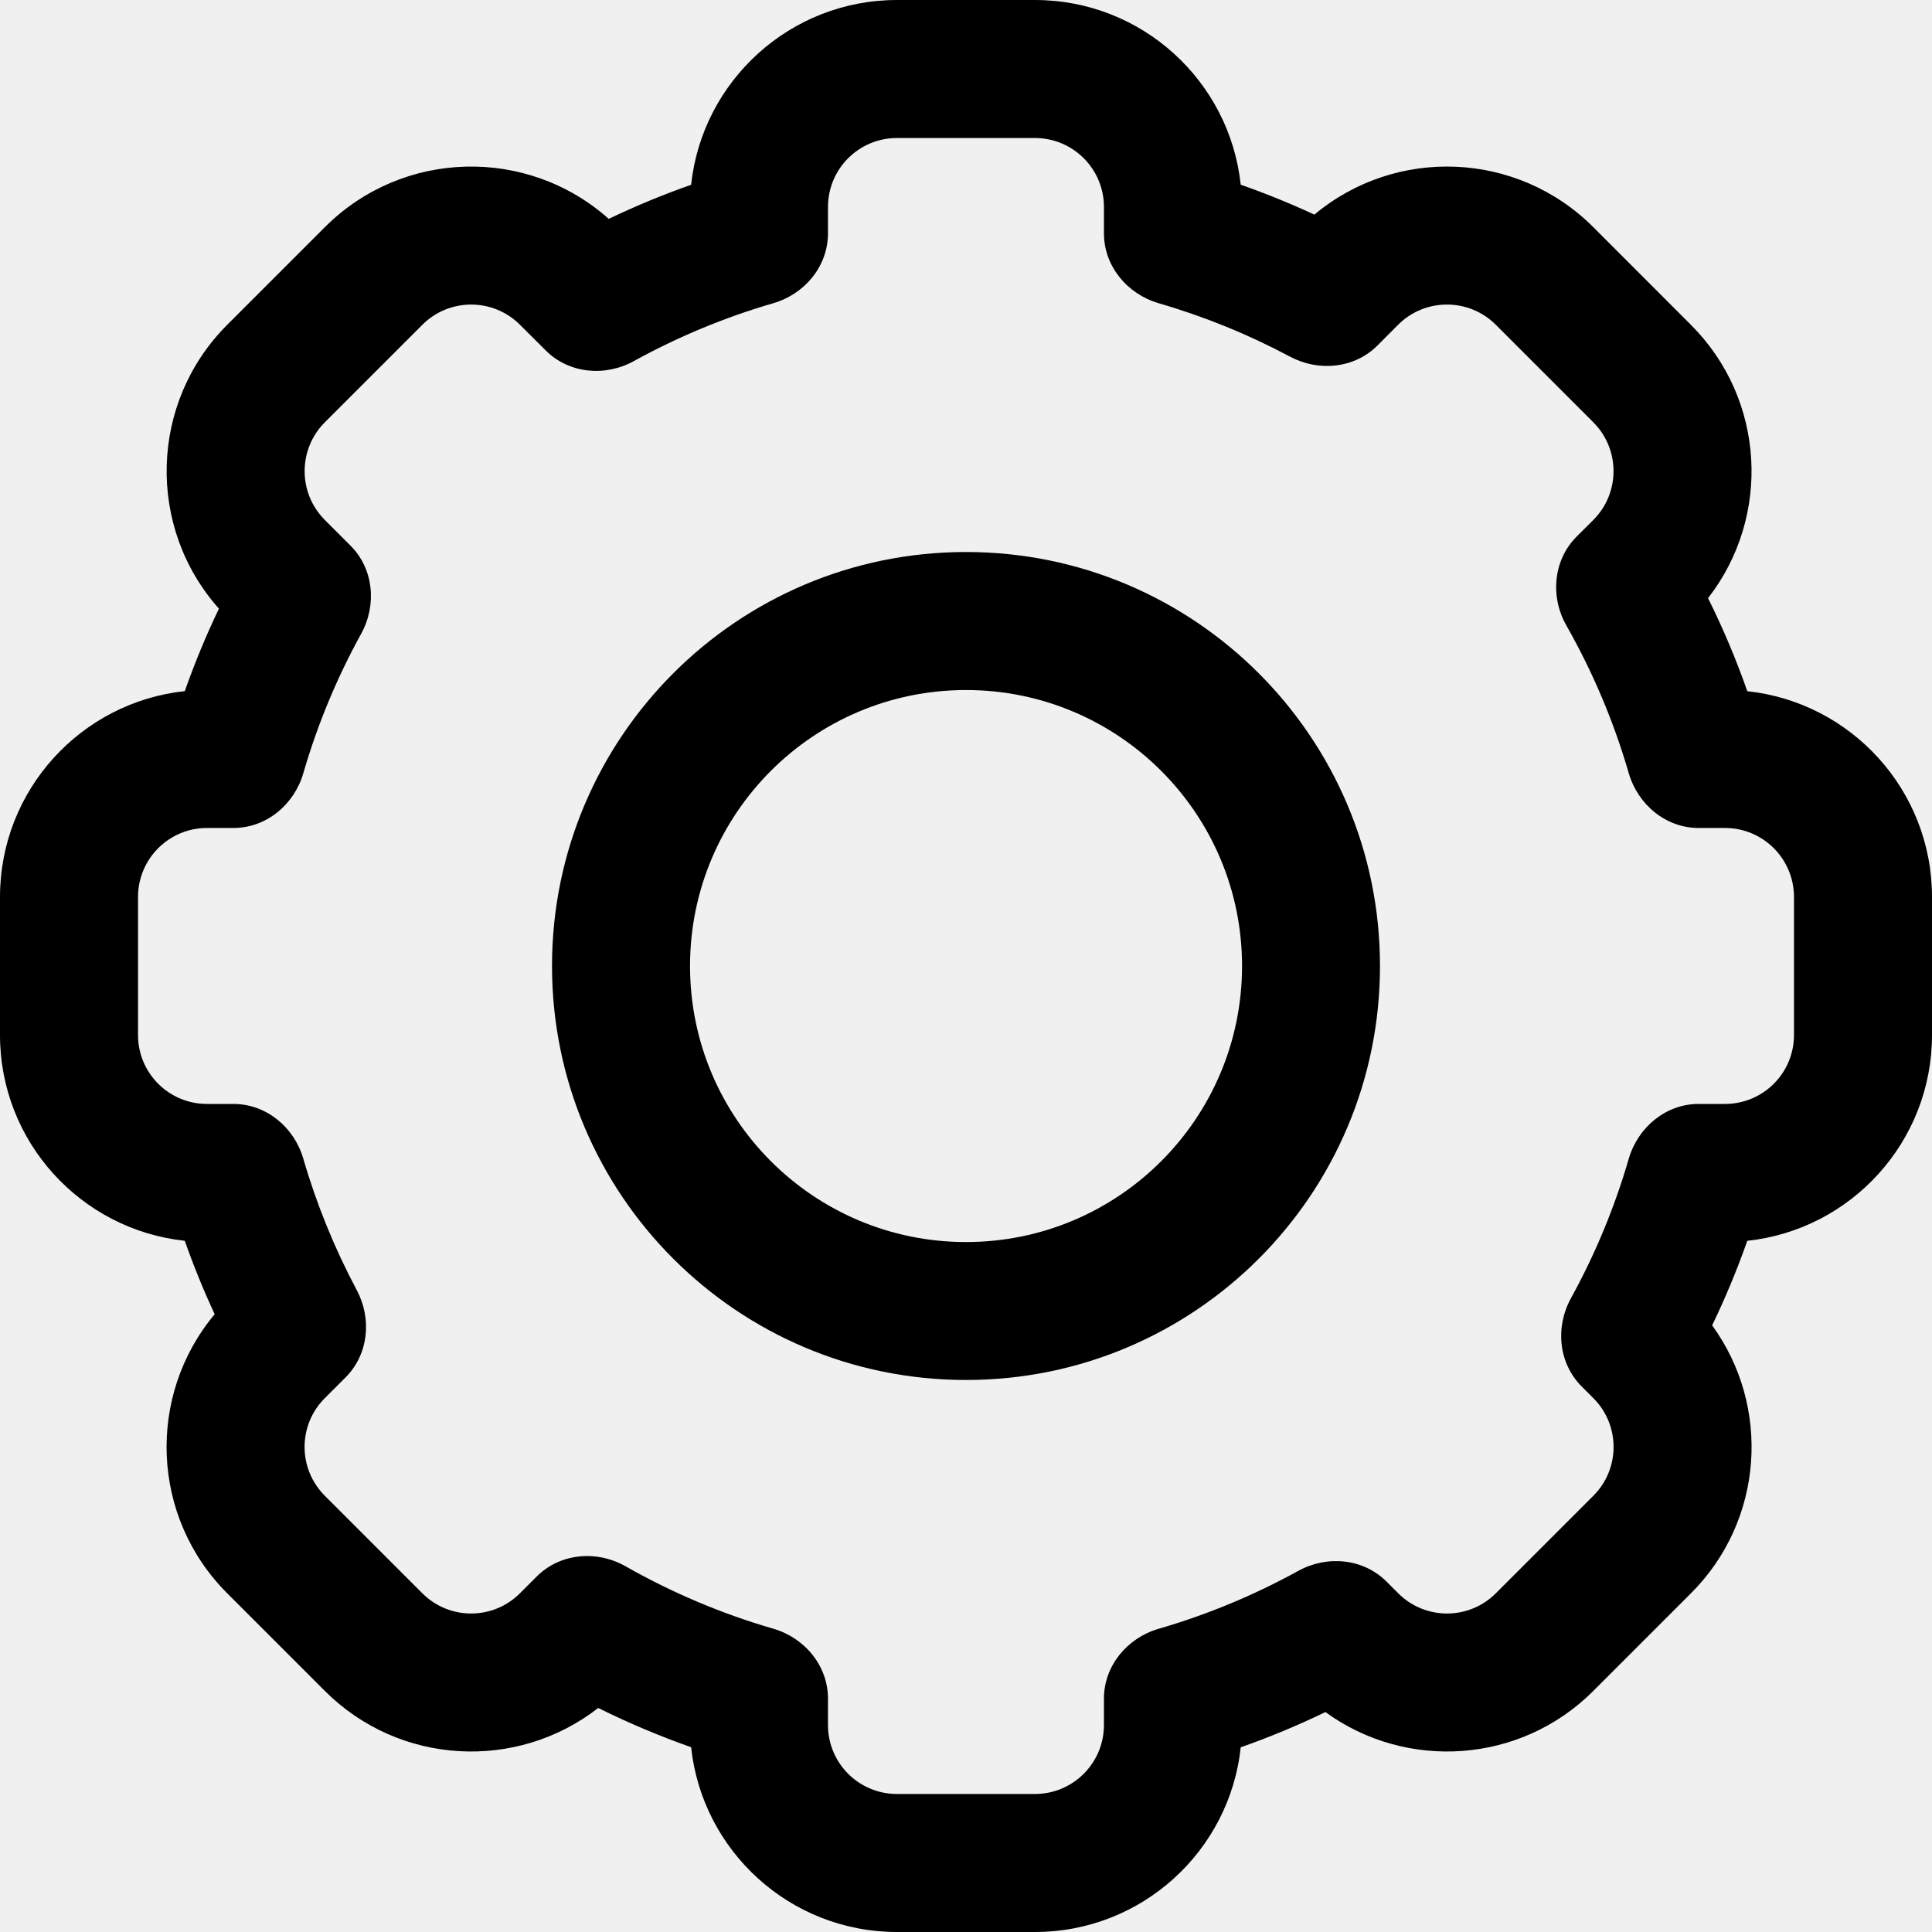
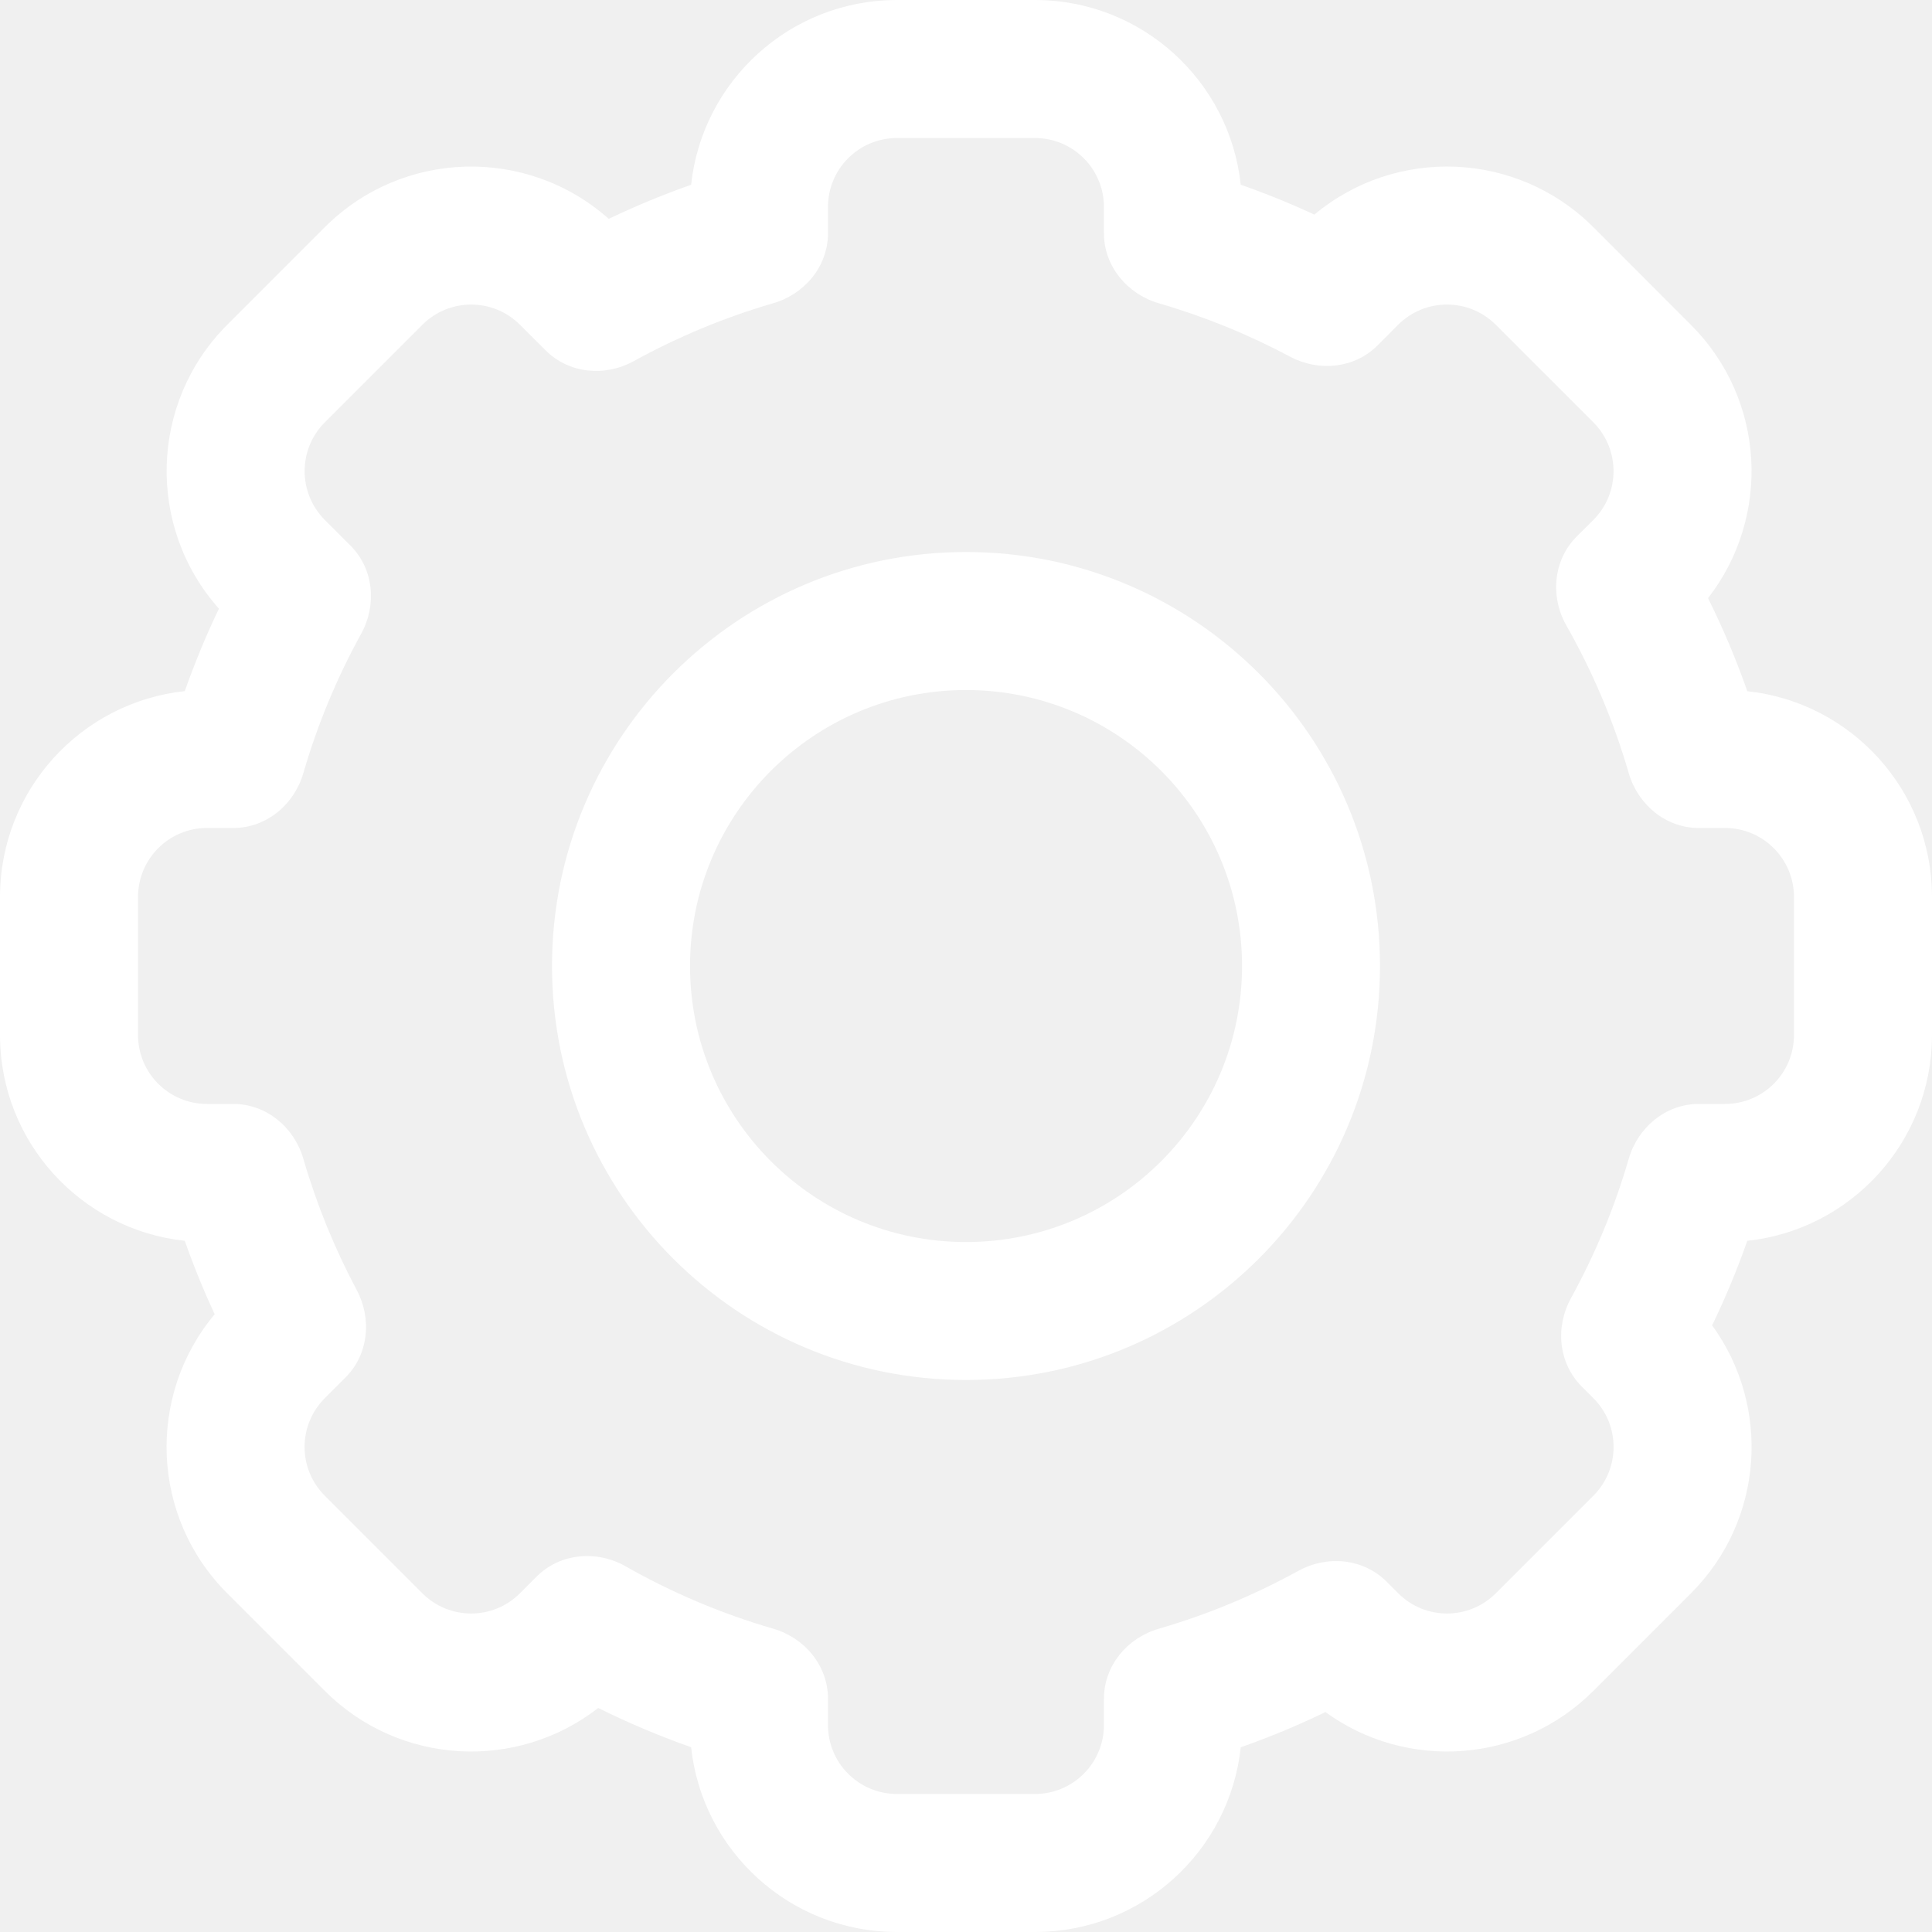
<svg xmlns="http://www.w3.org/2000/svg" width="25" height="25" viewBox="0 0 25 25" fill="none">
  <g clip-path="url(#clip0_725_2379)">
-     <path fill-rule="evenodd" clip-rule="evenodd" d="M12.5 17.857C15.459 17.857 17.857 15.459 17.857 12.5C17.857 9.542 15.459 7.143 12.5 7.143C9.542 7.143 7.143 9.542 7.143 12.5C7.143 15.459 9.542 17.857 12.5 17.857ZM16.072 12.5C16.072 14.473 14.473 16.072 12.5 16.072C10.528 16.072 8.929 14.473 8.929 12.5C8.929 10.528 10.528 8.929 12.5 8.929C14.473 8.929 16.072 10.528 16.072 12.5Z" fill="black" />
-     <path fill-rule="evenodd" clip-rule="evenodd" d="M0 11.607V13.393C0 14.775 1.047 15.912 2.391 16.056C2.505 16.38 2.634 16.697 2.778 17.006C1.897 18.059 1.951 19.629 2.94 20.617L4.203 21.88C5.169 22.846 6.69 22.92 7.741 22.101C8.129 22.294 8.53 22.463 8.943 22.609C9.087 23.953 10.224 25 11.607 25H13.392C14.774 25 15.912 23.953 16.055 22.61C16.431 22.478 16.796 22.326 17.151 22.154C18.198 22.916 19.674 22.825 20.618 21.88L21.881 20.617C22.826 19.673 22.917 18.198 22.155 17.15C22.326 16.796 22.478 16.431 22.61 16.056C23.954 15.912 25 14.774 25 13.393V11.607C25 10.225 23.954 9.088 22.61 8.944C22.465 8.53 22.295 8.128 22.102 7.74C22.92 6.689 22.847 5.169 21.88 4.203L20.618 2.94C19.629 1.951 18.06 1.897 17.008 2.777C16.698 2.633 16.38 2.504 16.055 2.39C15.911 1.046 14.774 0 13.392 0H11.607C10.225 0 9.087 1.047 8.943 2.391C8.578 2.519 8.223 2.667 7.877 2.832C6.825 1.895 5.212 1.931 4.203 2.94L2.941 4.202C1.932 5.211 1.896 6.825 2.833 7.876C2.667 8.222 2.52 8.578 2.391 8.943C1.047 9.087 0 10.225 0 11.607ZM14.285 2.679C14.285 2.185 13.885 1.786 13.392 1.786H11.607C11.113 1.786 10.714 2.185 10.714 2.679V3.02C10.714 3.445 10.413 3.806 10.005 3.924C9.372 4.108 8.768 4.361 8.201 4.673C7.829 4.878 7.361 4.835 7.061 4.534L6.729 4.203C6.38 3.854 5.815 3.854 5.466 4.202L4.203 5.465C3.855 5.814 3.855 6.379 4.203 6.728L4.535 7.06C4.836 7.36 4.878 7.828 4.674 8.2C4.361 8.767 4.109 9.372 3.925 10.005C3.807 10.413 3.445 10.714 3.021 10.714H2.679C2.185 10.714 1.786 11.114 1.786 11.607V13.393C1.786 13.886 2.185 14.285 2.679 14.285H3.021C3.445 14.285 3.807 14.586 3.925 14.994C4.098 15.589 4.331 16.158 4.617 16.695C4.814 17.065 4.769 17.526 4.472 17.823L4.203 18.092C3.854 18.441 3.854 19.006 4.203 19.355L5.465 20.617C5.814 20.966 6.379 20.966 6.728 20.617L6.945 20.4C7.249 20.096 7.724 20.056 8.097 20.269C8.694 20.608 9.333 20.88 10.005 21.075C10.413 21.193 10.714 21.555 10.714 21.979V22.321C10.714 22.815 11.113 23.214 11.607 23.214H13.392C13.885 23.214 14.285 22.815 14.285 22.321V21.98C14.285 21.555 14.586 21.194 14.994 21.076C15.628 20.892 16.233 20.639 16.8 20.327C17.172 20.122 17.64 20.165 17.941 20.465L18.093 20.617C18.442 20.966 19.007 20.966 19.356 20.617L20.618 19.355C20.967 19.006 20.967 18.441 20.618 18.092L20.466 17.94C20.166 17.639 20.123 17.171 20.328 16.799C20.64 16.232 20.892 15.628 21.076 14.994C21.195 14.586 21.556 14.285 21.98 14.285H22.321C22.815 14.285 23.214 13.886 23.214 13.393V11.607C23.214 11.114 22.815 10.714 22.321 10.714H21.98C21.556 10.714 21.195 10.413 21.076 10.005C20.881 9.333 20.609 8.693 20.27 8.096C20.057 7.723 20.098 7.248 20.401 6.944L20.618 6.728C20.966 6.379 20.966 5.814 20.618 5.465L19.355 4.202C19.006 3.854 18.441 3.854 18.092 4.202L17.824 4.471C17.527 4.768 17.066 4.813 16.695 4.616C16.159 4.33 15.589 4.097 14.994 3.924C14.586 3.805 14.285 3.444 14.285 3.02V2.679Z" fill="black" />
+     <path fill-rule="evenodd" clip-rule="evenodd" d="M12.5 17.857C15.459 17.857 17.857 15.459 17.857 12.5C17.857 9.542 15.459 7.143 12.5 7.143C9.542 7.143 7.143 9.542 7.143 12.5C7.143 15.459 9.542 17.857 12.5 17.857ZM16.072 12.5C16.072 14.473 14.473 16.072 12.5 16.072C10.528 16.072 8.929 14.473 8.929 12.5C8.929 10.528 10.528 8.929 12.5 8.929C14.473 8.929 16.072 10.528 16.072 12.5Z" fill="white" />
+     <path fill-rule="evenodd" clip-rule="evenodd" d="M0 11.607V13.393C0 14.775 1.047 15.912 2.391 16.056C2.505 16.38 2.634 16.697 2.778 17.006C1.897 18.059 1.951 19.629 2.94 20.617L4.203 21.88C5.169 22.846 6.69 22.92 7.741 22.101C8.129 22.294 8.53 22.463 8.943 22.609C9.087 23.953 10.224 25 11.607 25H13.392C14.774 25 15.912 23.953 16.055 22.61C16.431 22.478 16.796 22.326 17.151 22.154C18.198 22.916 19.674 22.825 20.618 21.88L21.881 20.617C22.826 19.673 22.917 18.198 22.155 17.15C22.326 16.796 22.478 16.431 22.61 16.056C23.954 15.912 25 14.774 25 13.393V11.607C25 10.225 23.954 9.088 22.61 8.944C22.465 8.53 22.295 8.128 22.102 7.74C22.92 6.689 22.847 5.169 21.88 4.203L20.618 2.94C19.629 1.951 18.06 1.897 17.008 2.777C16.698 2.633 16.38 2.504 16.055 2.39C15.911 1.046 14.774 0 13.392 0H11.607C10.225 0 9.087 1.047 8.943 2.391C8.578 2.519 8.223 2.667 7.877 2.832C6.825 1.895 5.212 1.931 4.203 2.94L2.941 4.202C1.932 5.211 1.896 6.825 2.833 7.876C2.667 8.222 2.52 8.578 2.391 8.943C1.047 9.087 0 10.225 0 11.607ZM14.285 2.679C14.285 2.185 13.885 1.786 13.392 1.786H11.607C11.113 1.786 10.714 2.185 10.714 2.679V3.02C10.714 3.445 10.413 3.806 10.005 3.924C9.372 4.108 8.768 4.361 8.201 4.673C7.829 4.878 7.361 4.835 7.061 4.534L6.729 4.203C6.38 3.854 5.815 3.854 5.466 4.202L4.203 5.465C3.855 5.814 3.855 6.379 4.203 6.728L4.535 7.06C4.836 7.36 4.878 7.828 4.674 8.2C4.361 8.767 4.109 9.372 3.925 10.005C3.807 10.413 3.445 10.714 3.021 10.714H2.679C2.185 10.714 1.786 11.114 1.786 11.607V13.393C1.786 13.886 2.185 14.285 2.679 14.285H3.021C3.445 14.285 3.807 14.586 3.925 14.994C4.098 15.589 4.331 16.158 4.617 16.695C4.814 17.065 4.769 17.526 4.472 17.823L4.203 18.092C3.854 18.441 3.854 19.006 4.203 19.355L5.465 20.617C5.814 20.966 6.379 20.966 6.728 20.617L6.945 20.4C7.249 20.096 7.724 20.056 8.097 20.269C8.694 20.608 9.333 20.88 10.005 21.075C10.413 21.193 10.714 21.555 10.714 21.979V22.321C10.714 22.815 11.113 23.214 11.607 23.214H13.392C13.885 23.214 14.285 22.815 14.285 22.321V21.98C14.285 21.555 14.586 21.194 14.994 21.076C15.628 20.892 16.233 20.639 16.8 20.327C17.172 20.122 17.64 20.165 17.941 20.465L18.093 20.617C18.442 20.966 19.007 20.966 19.356 20.617L20.618 19.355C20.967 19.006 20.967 18.441 20.618 18.092L20.466 17.94C20.166 17.639 20.123 17.171 20.328 16.799C20.64 16.232 20.892 15.628 21.076 14.994C21.195 14.586 21.556 14.285 21.98 14.285H22.321C22.815 14.285 23.214 13.886 23.214 13.393V11.607C23.214 11.114 22.815 10.714 22.321 10.714H21.98C21.556 10.714 21.195 10.413 21.076 10.005C20.881 9.333 20.609 8.693 20.27 8.096C20.057 7.723 20.098 7.248 20.401 6.944L20.618 6.728C20.966 6.379 20.966 5.814 20.618 5.465L19.355 4.202C19.006 3.854 18.441 3.854 18.092 4.202L17.824 4.471C17.527 4.768 17.066 4.813 16.695 4.616C16.159 4.33 15.589 4.097 14.994 3.924C14.586 3.805 14.285 3.444 14.285 3.02V2.679Z" fill="white" />
  </g>
  <defs>
    <clipPath id="clip0_725_2379">
      <rect width="25" height="25" fill="white" />
    </clipPath>
  </defs>
</svg>
